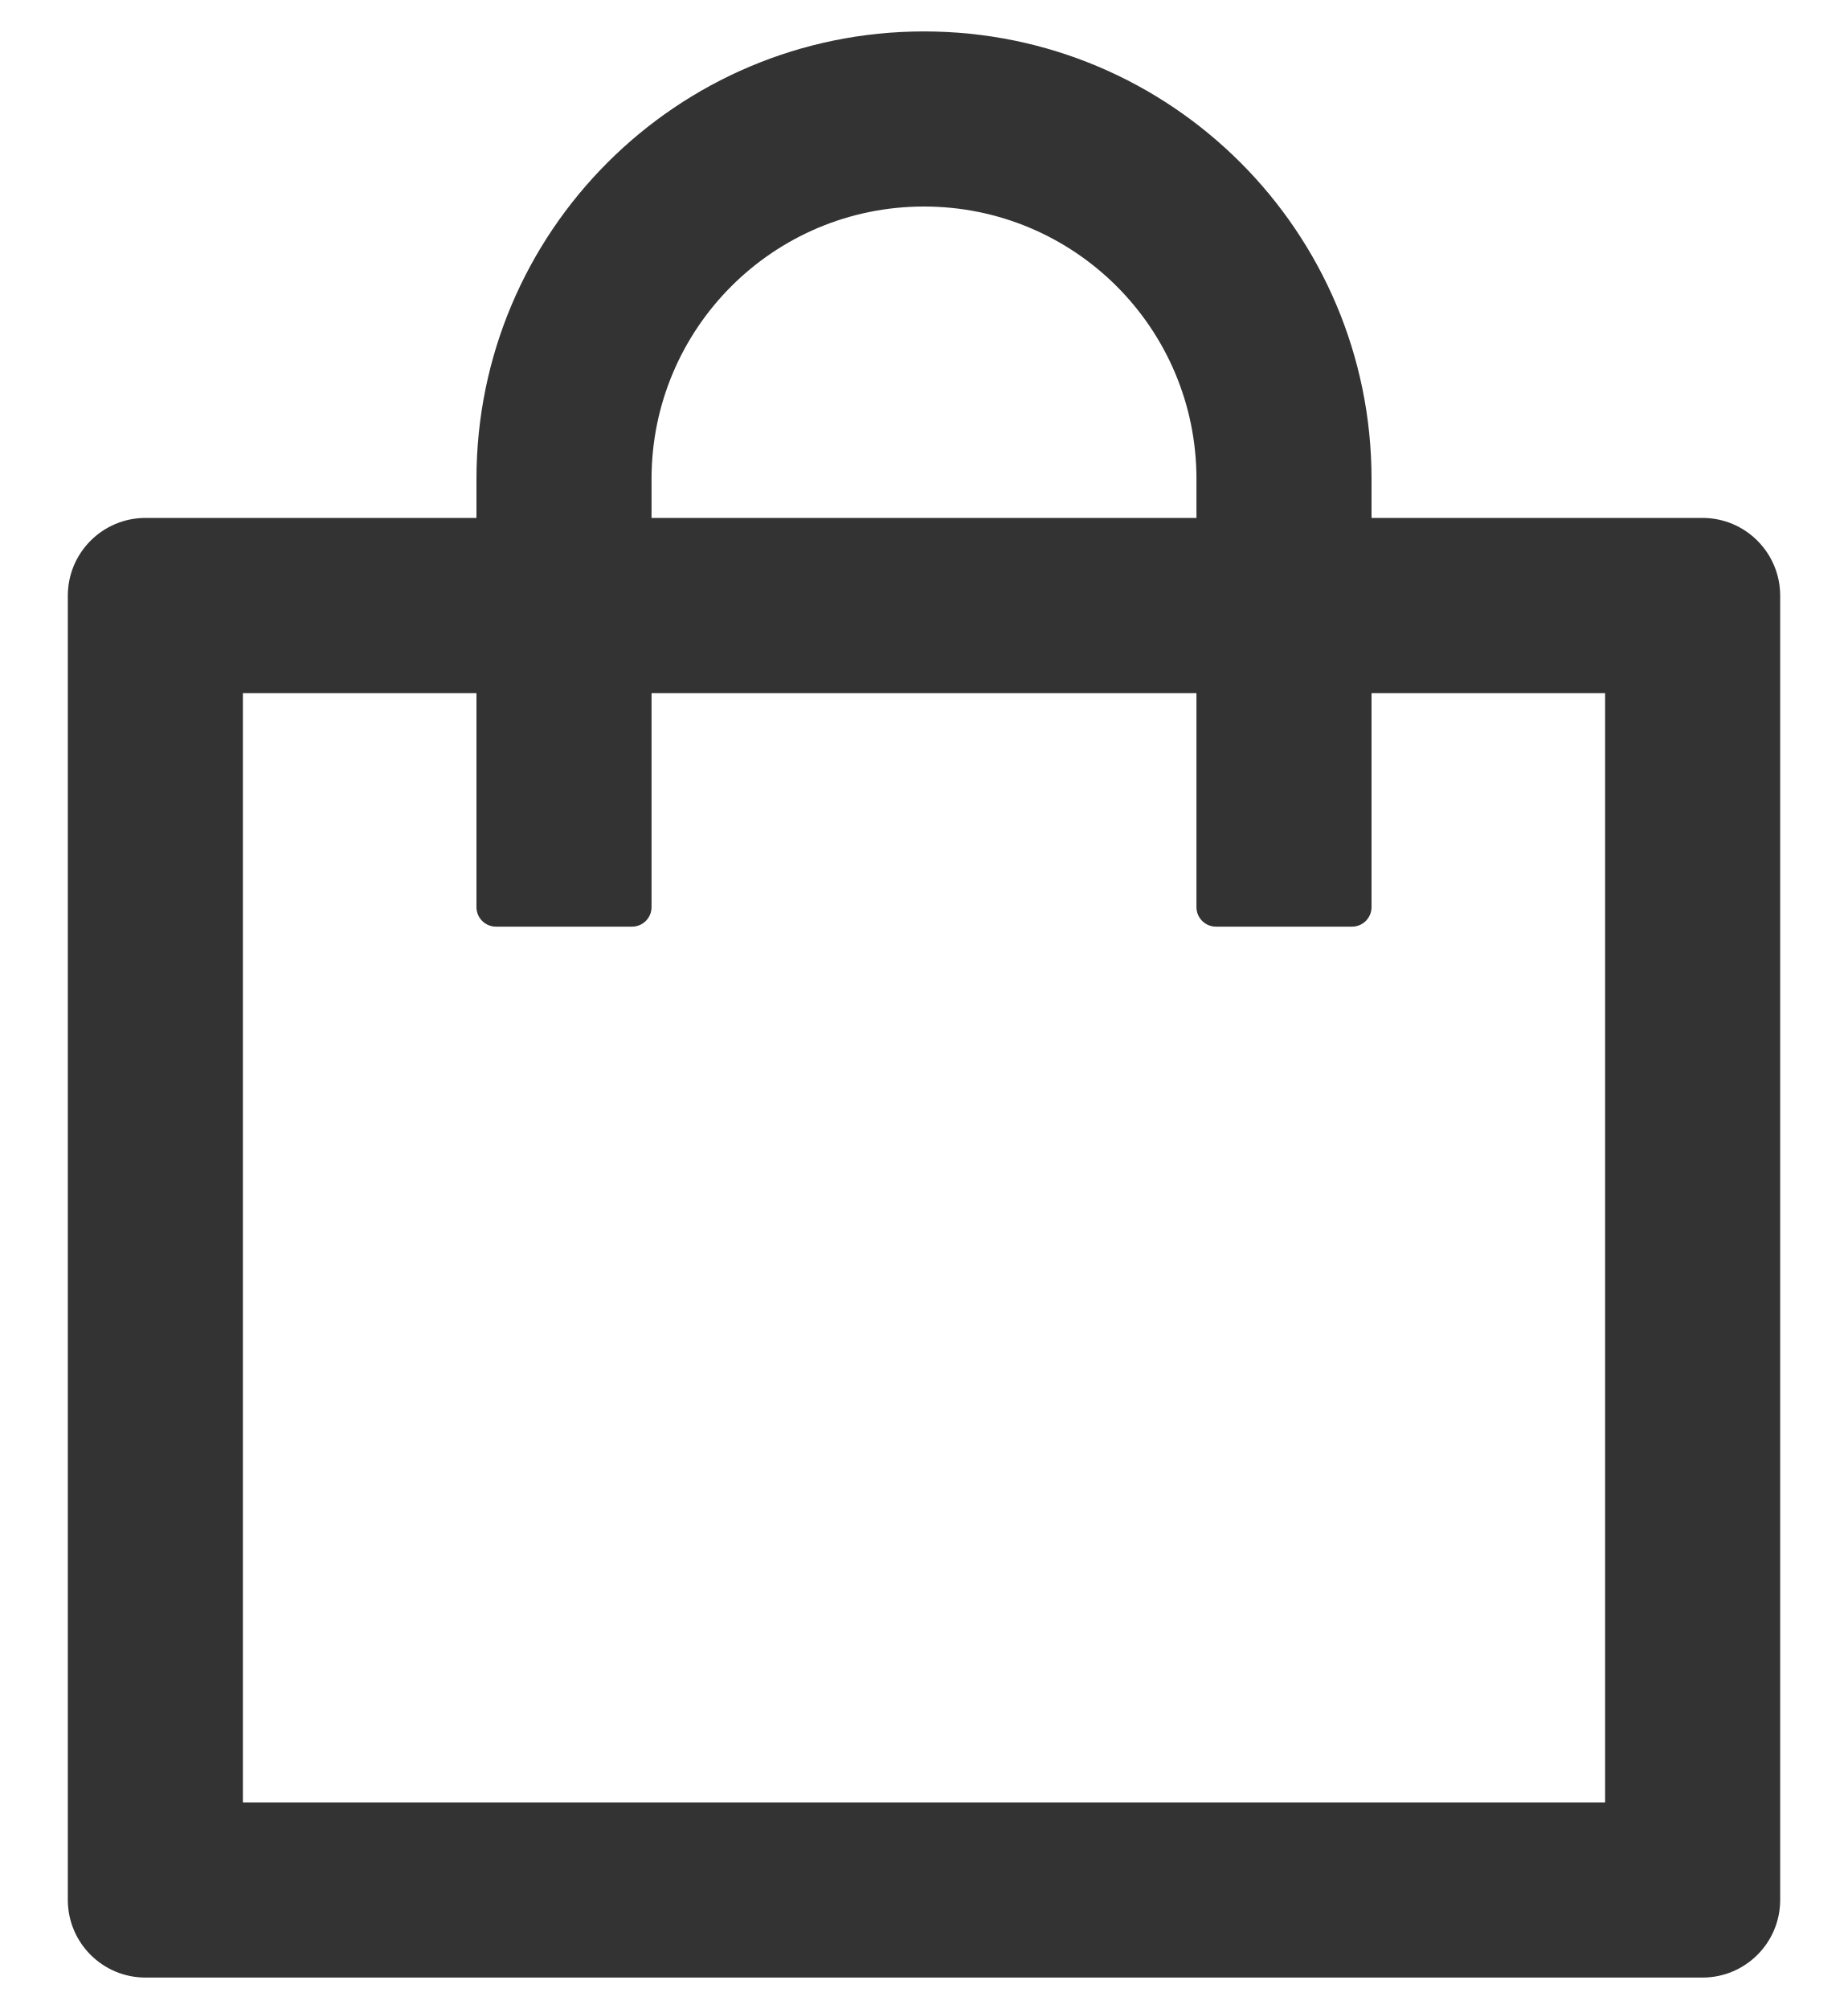
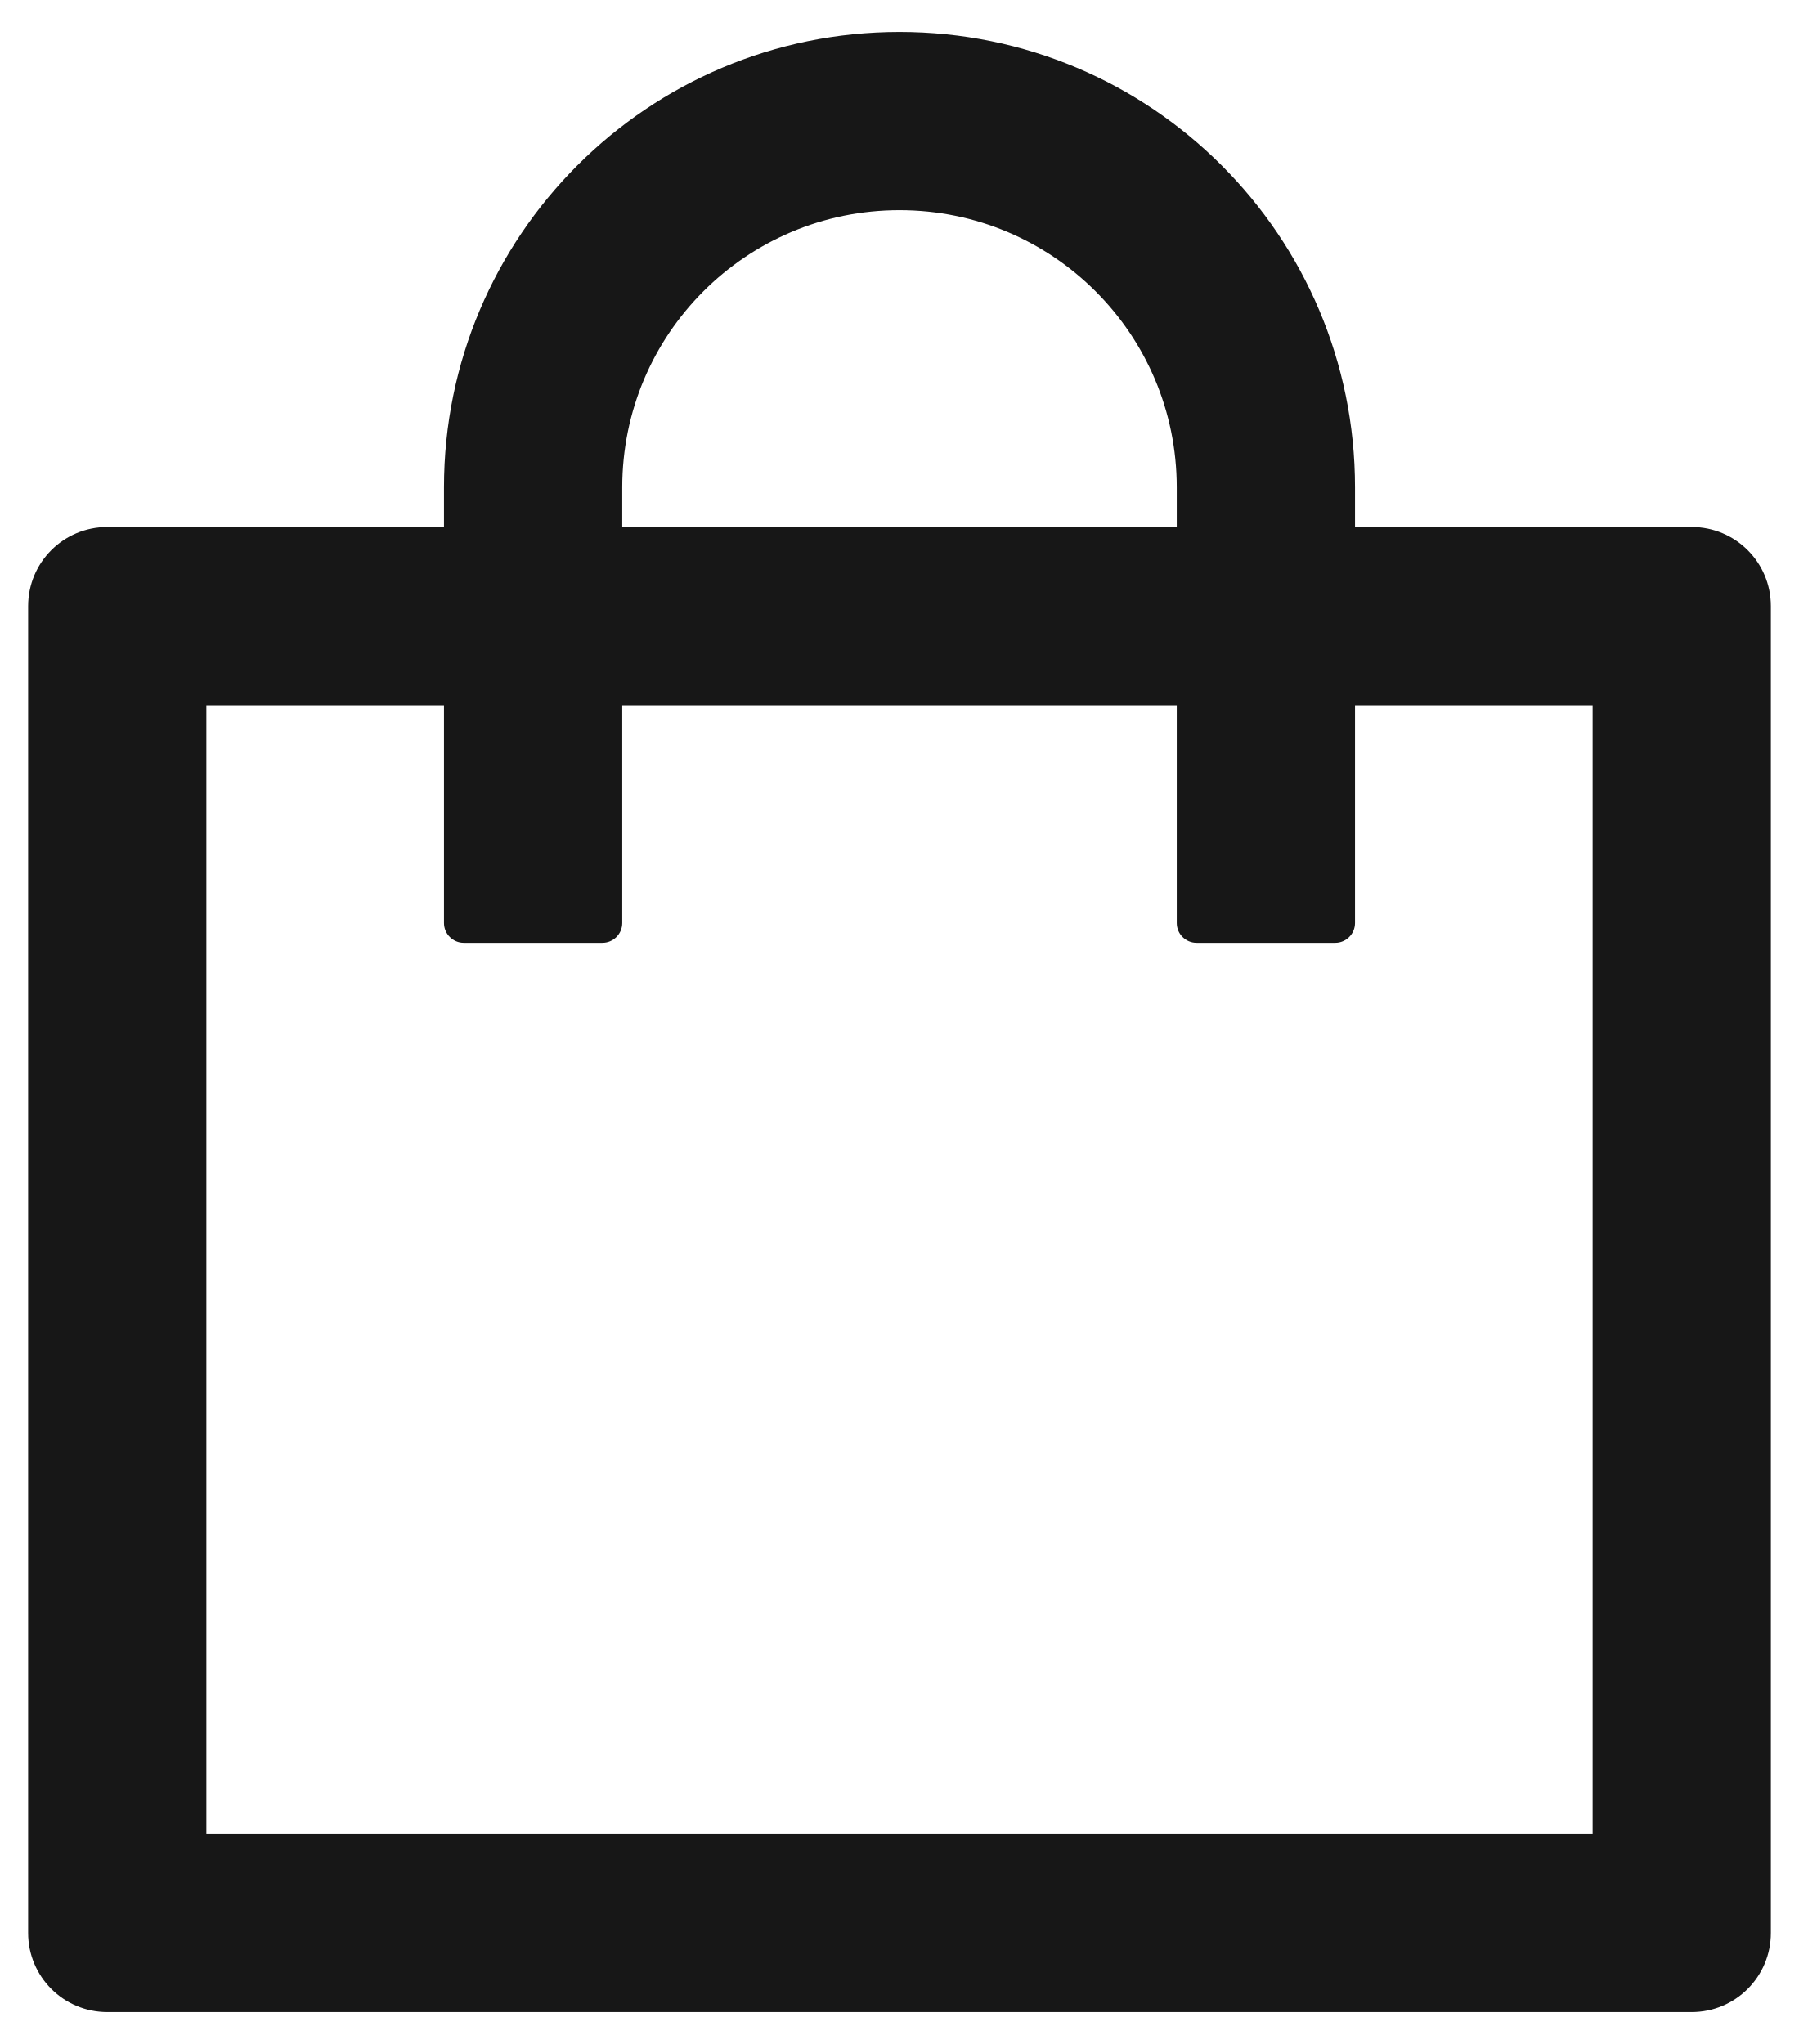
- <svg xmlns="http://www.w3.org/2000/svg" width="23" height="25" viewBox="0 0 23 25" fill="none">
-   <path d="M21.188 6.445H17.07V5.961C17.07 2.885 14.576 0.391 11.5 0.391C8.424 0.391 5.93 2.885 5.93 5.961V6.445H1.812C1.277 6.445 0.844 6.878 0.844 7.414V23.641C0.844 24.177 1.277 24.609 1.812 24.609H21.188C21.723 24.609 22.156 24.177 22.156 23.641V7.414C22.156 6.878 21.723 6.445 21.188 6.445ZM8.109 5.961C8.109 4.087 9.626 2.57 11.5 2.57C13.374 2.57 14.891 4.087 14.891 5.961V6.445H8.109V5.961ZM19.977 22.43H3.023V8.625H5.93V11.289C5.93 11.422 6.039 11.531 6.172 11.531H7.867C8 11.531 8.109 11.422 8.109 11.289V8.625H14.891V11.289C14.891 11.422 15 11.531 15.133 11.531H16.828C16.961 11.531 17.07 11.422 17.07 11.289V8.625H19.977V22.43Z" fill="#333333" />
+ <svg xmlns="http://www.w3.org/2000/svg" width="44" height="50" viewBox="0 0 44 50" fill="none">
+   <path d="M41.375 12.891H33.141V11.922C33.141 5.77 28.152 0.781 22 0.781C15.848 0.781 10.859 5.77 10.859 11.922V12.891H2.625C1.553 12.891 0.688 13.756 0.688 14.828V47.281C0.688 48.353 1.553 49.219 2.625 49.219H41.375C42.447 49.219 43.312 48.353 43.312 47.281V14.828C43.312 13.756 42.447 12.891 41.375 12.891ZM15.219 11.922C15.219 8.174 18.252 5.141 22 5.141C25.748 5.141 28.781 8.174 28.781 11.922V12.891H15.219V11.922ZM38.953 44.859H5.047V17.25H10.859V22.578C10.859 22.845 11.077 23.062 11.344 23.062H14.734C15.001 23.062 15.219 22.845 15.219 22.578V17.25H28.781V22.578C28.781 22.845 28.999 23.062 29.266 23.062H32.656C32.923 23.062 33.141 22.845 33.141 22.578V17.25H38.953V44.859Z" fill="#171717" />
</svg>
